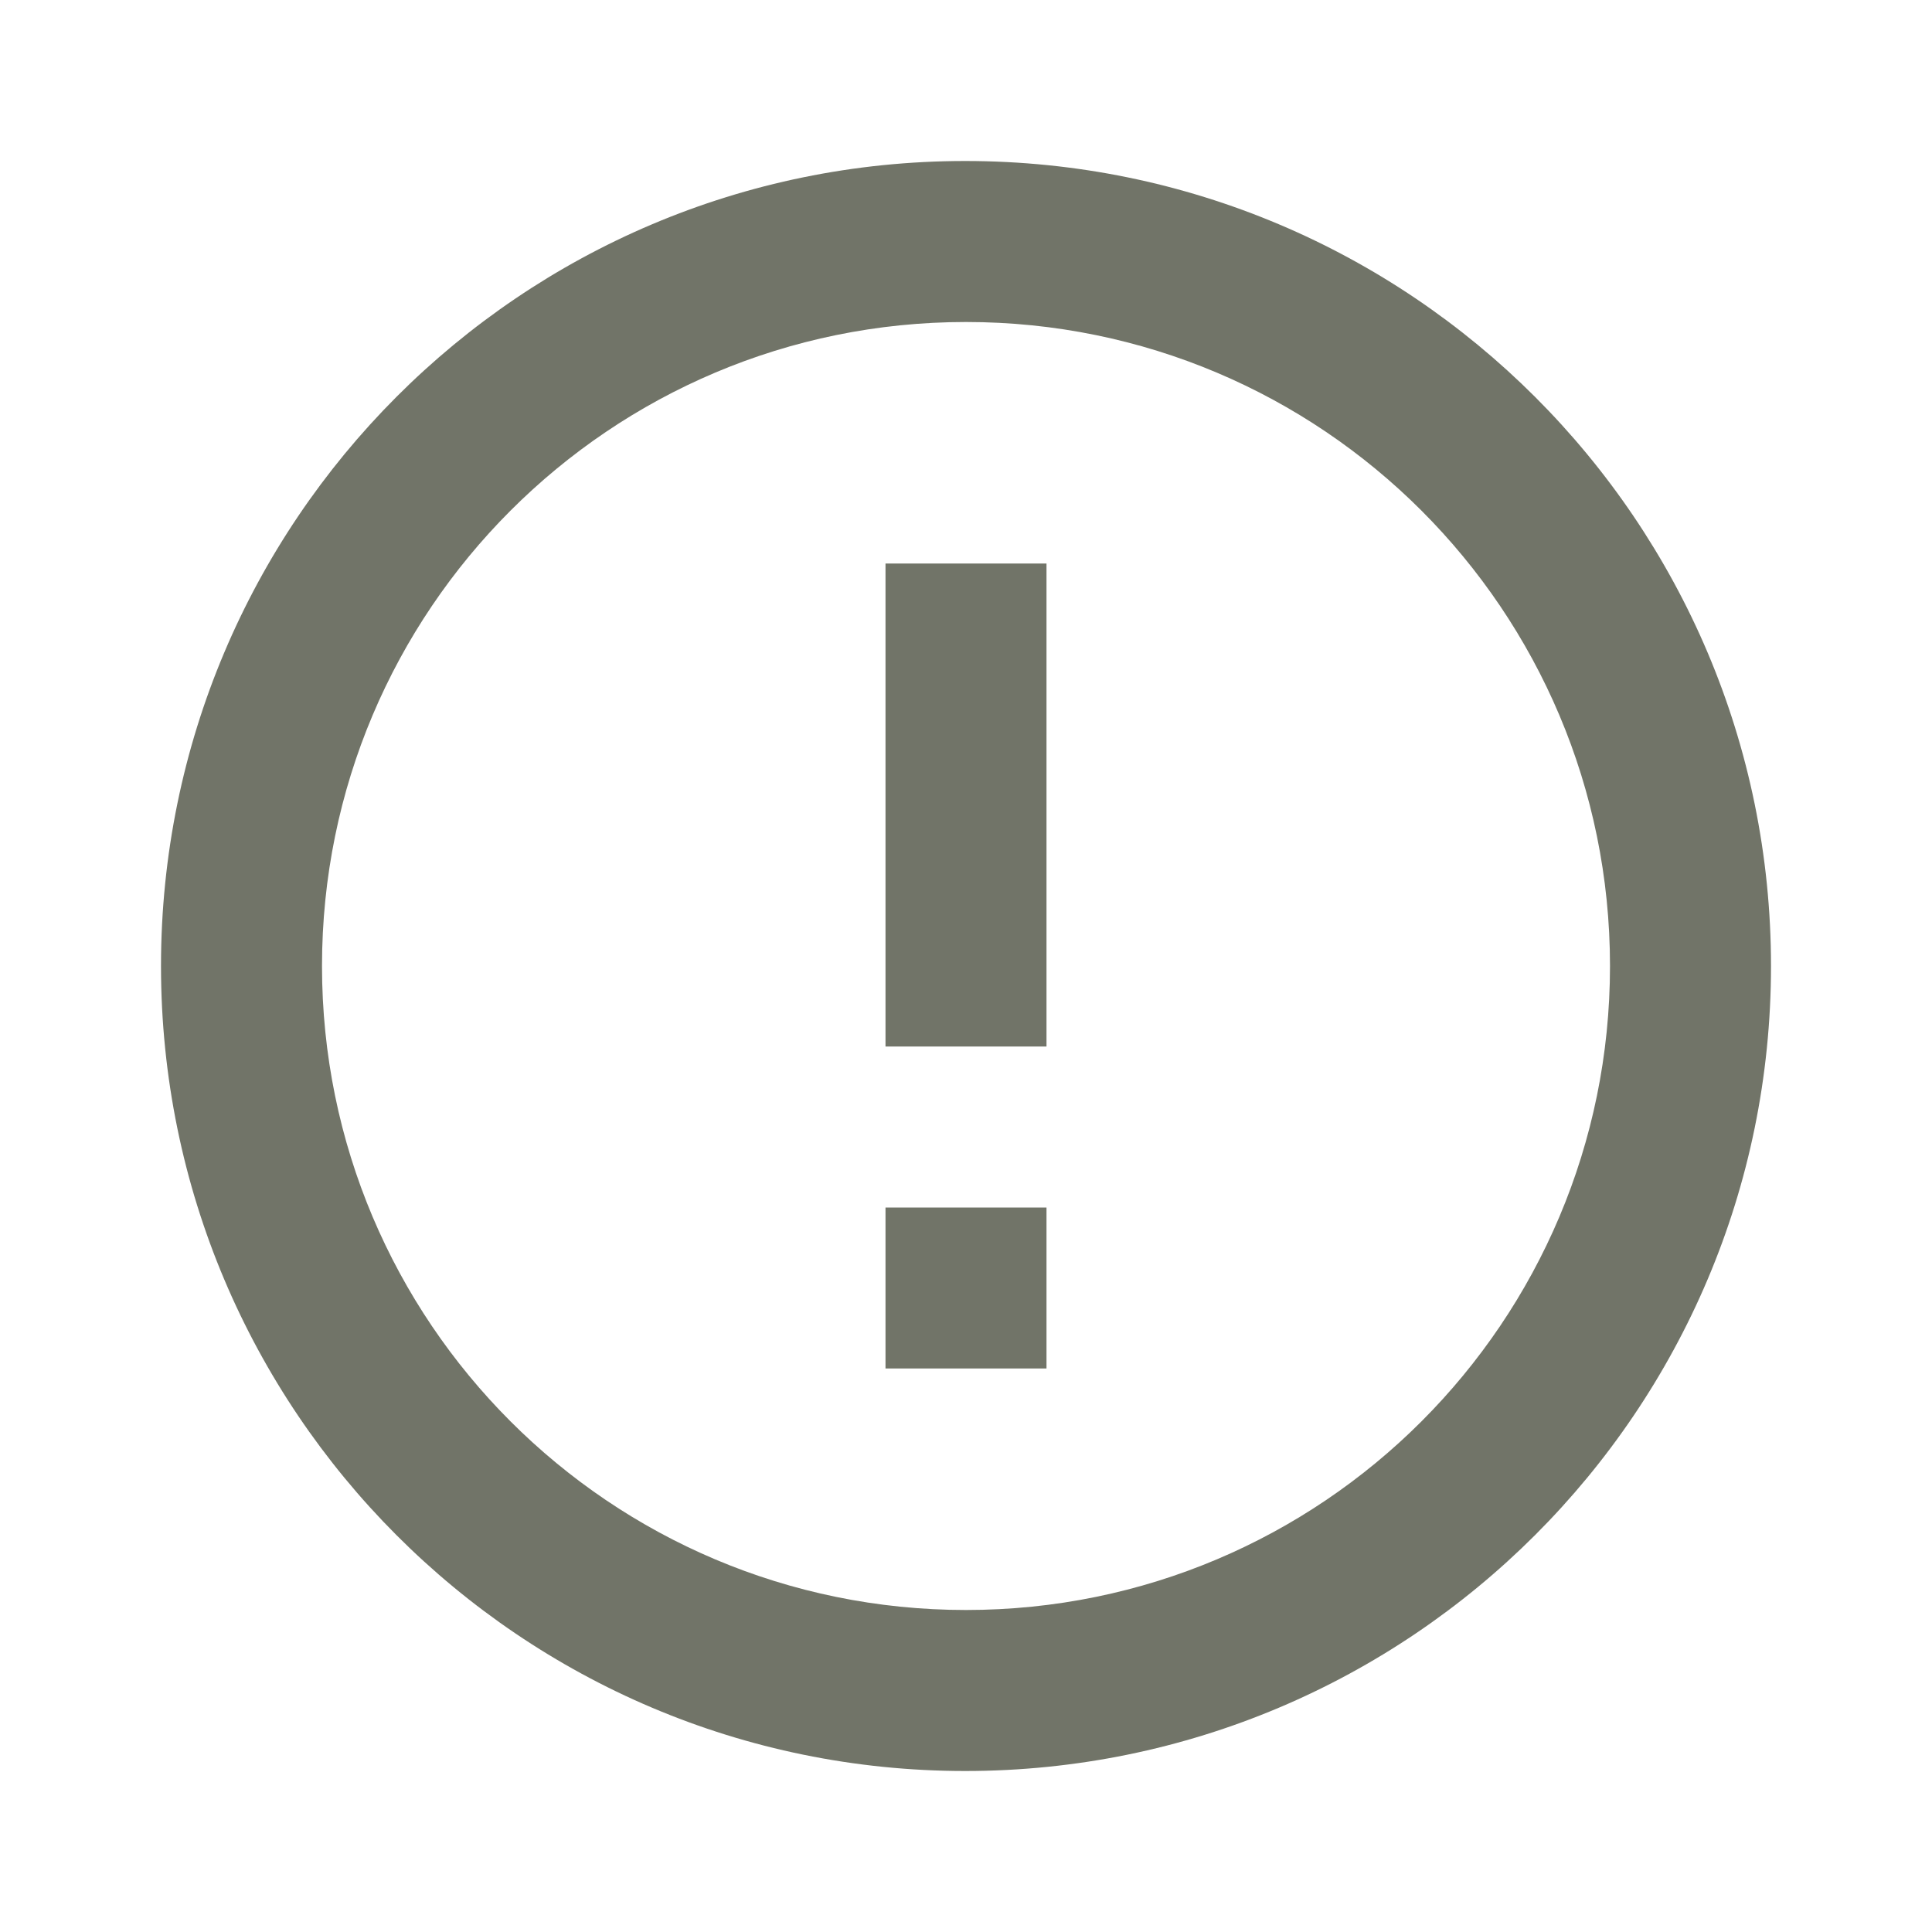
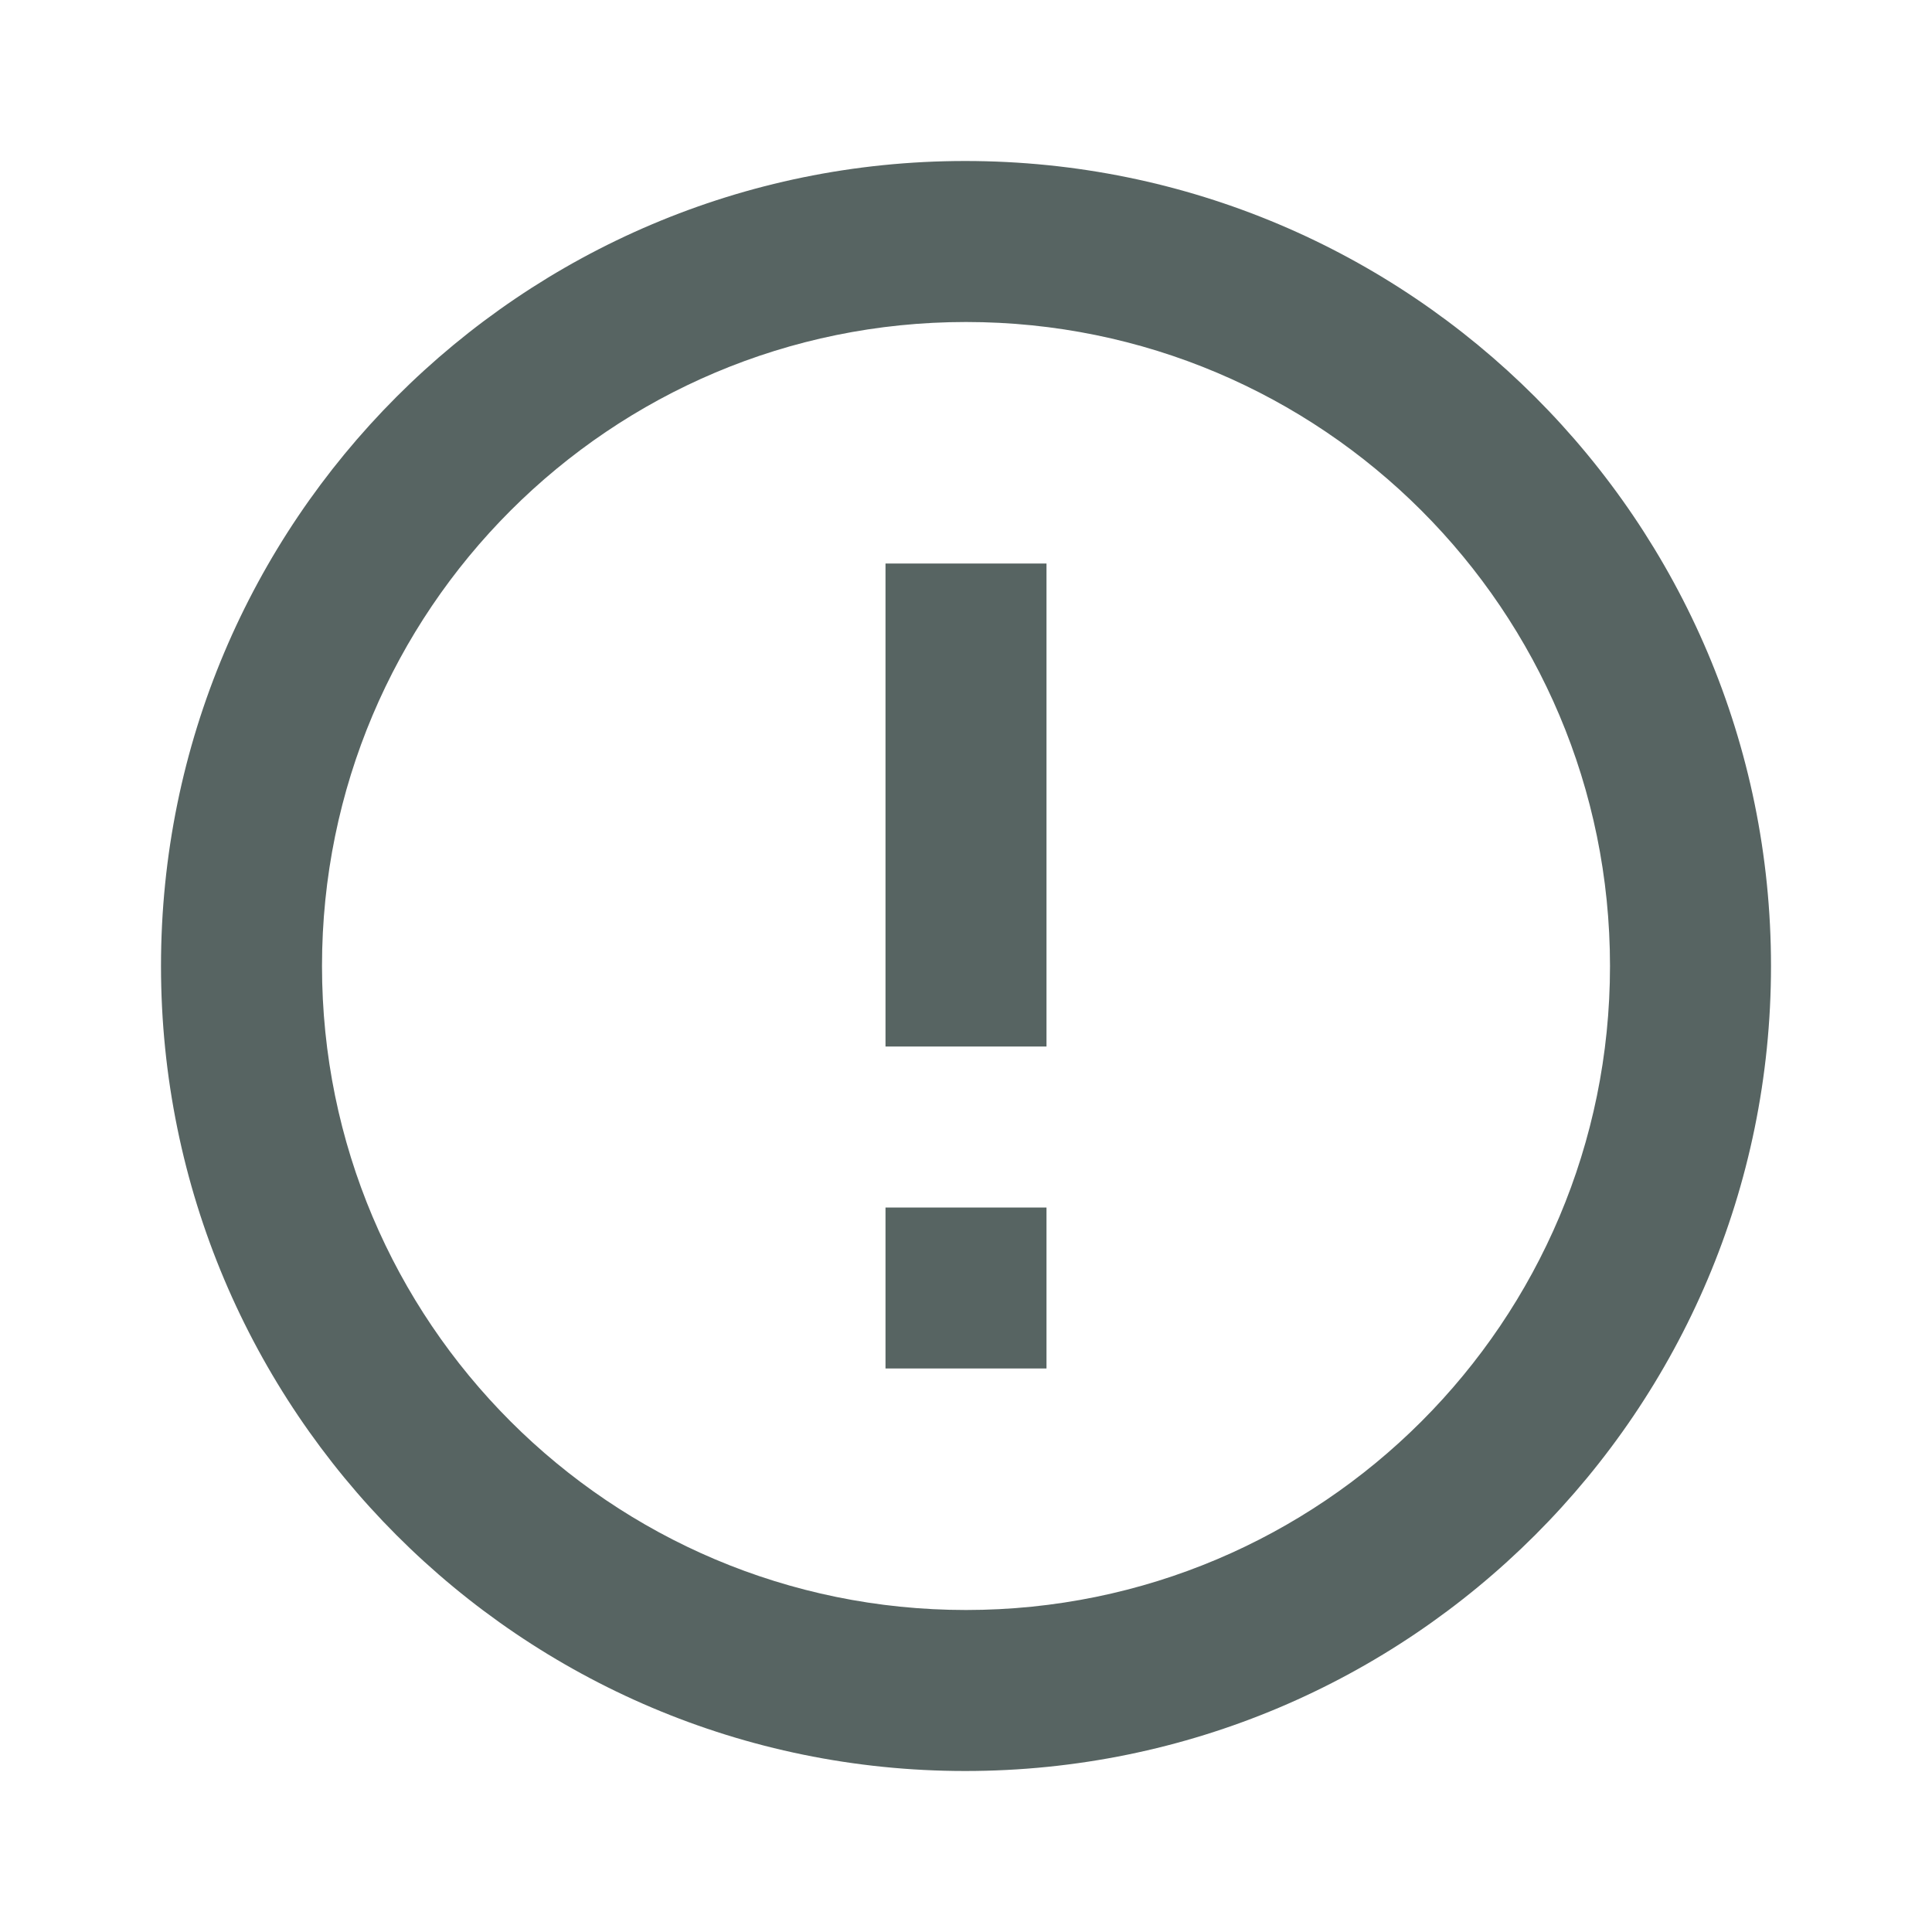
- <svg xmlns="http://www.w3.org/2000/svg" fill="#717468" width="24" height="24" viewBox="0 0 24 24">
+ <svg xmlns="http://www.w3.org/2000/svg" fill="#576462" width="24" height="24" viewBox="0 0 24 24">
  <path d="M11 15h2v2h-2v-2zm0-8h2v6h-2V7zm.99-5C6.47 2 2 6.48 2 12s4.47 10 9.99 10C17.52 22 22 17.52 22 12S17.52 2 11.99 2zM12 20c-4.42 0-8-3.58-8-8s3.58-8 8-8 8 3.58 8 8-3.58 8-8 8z" />
</svg>
